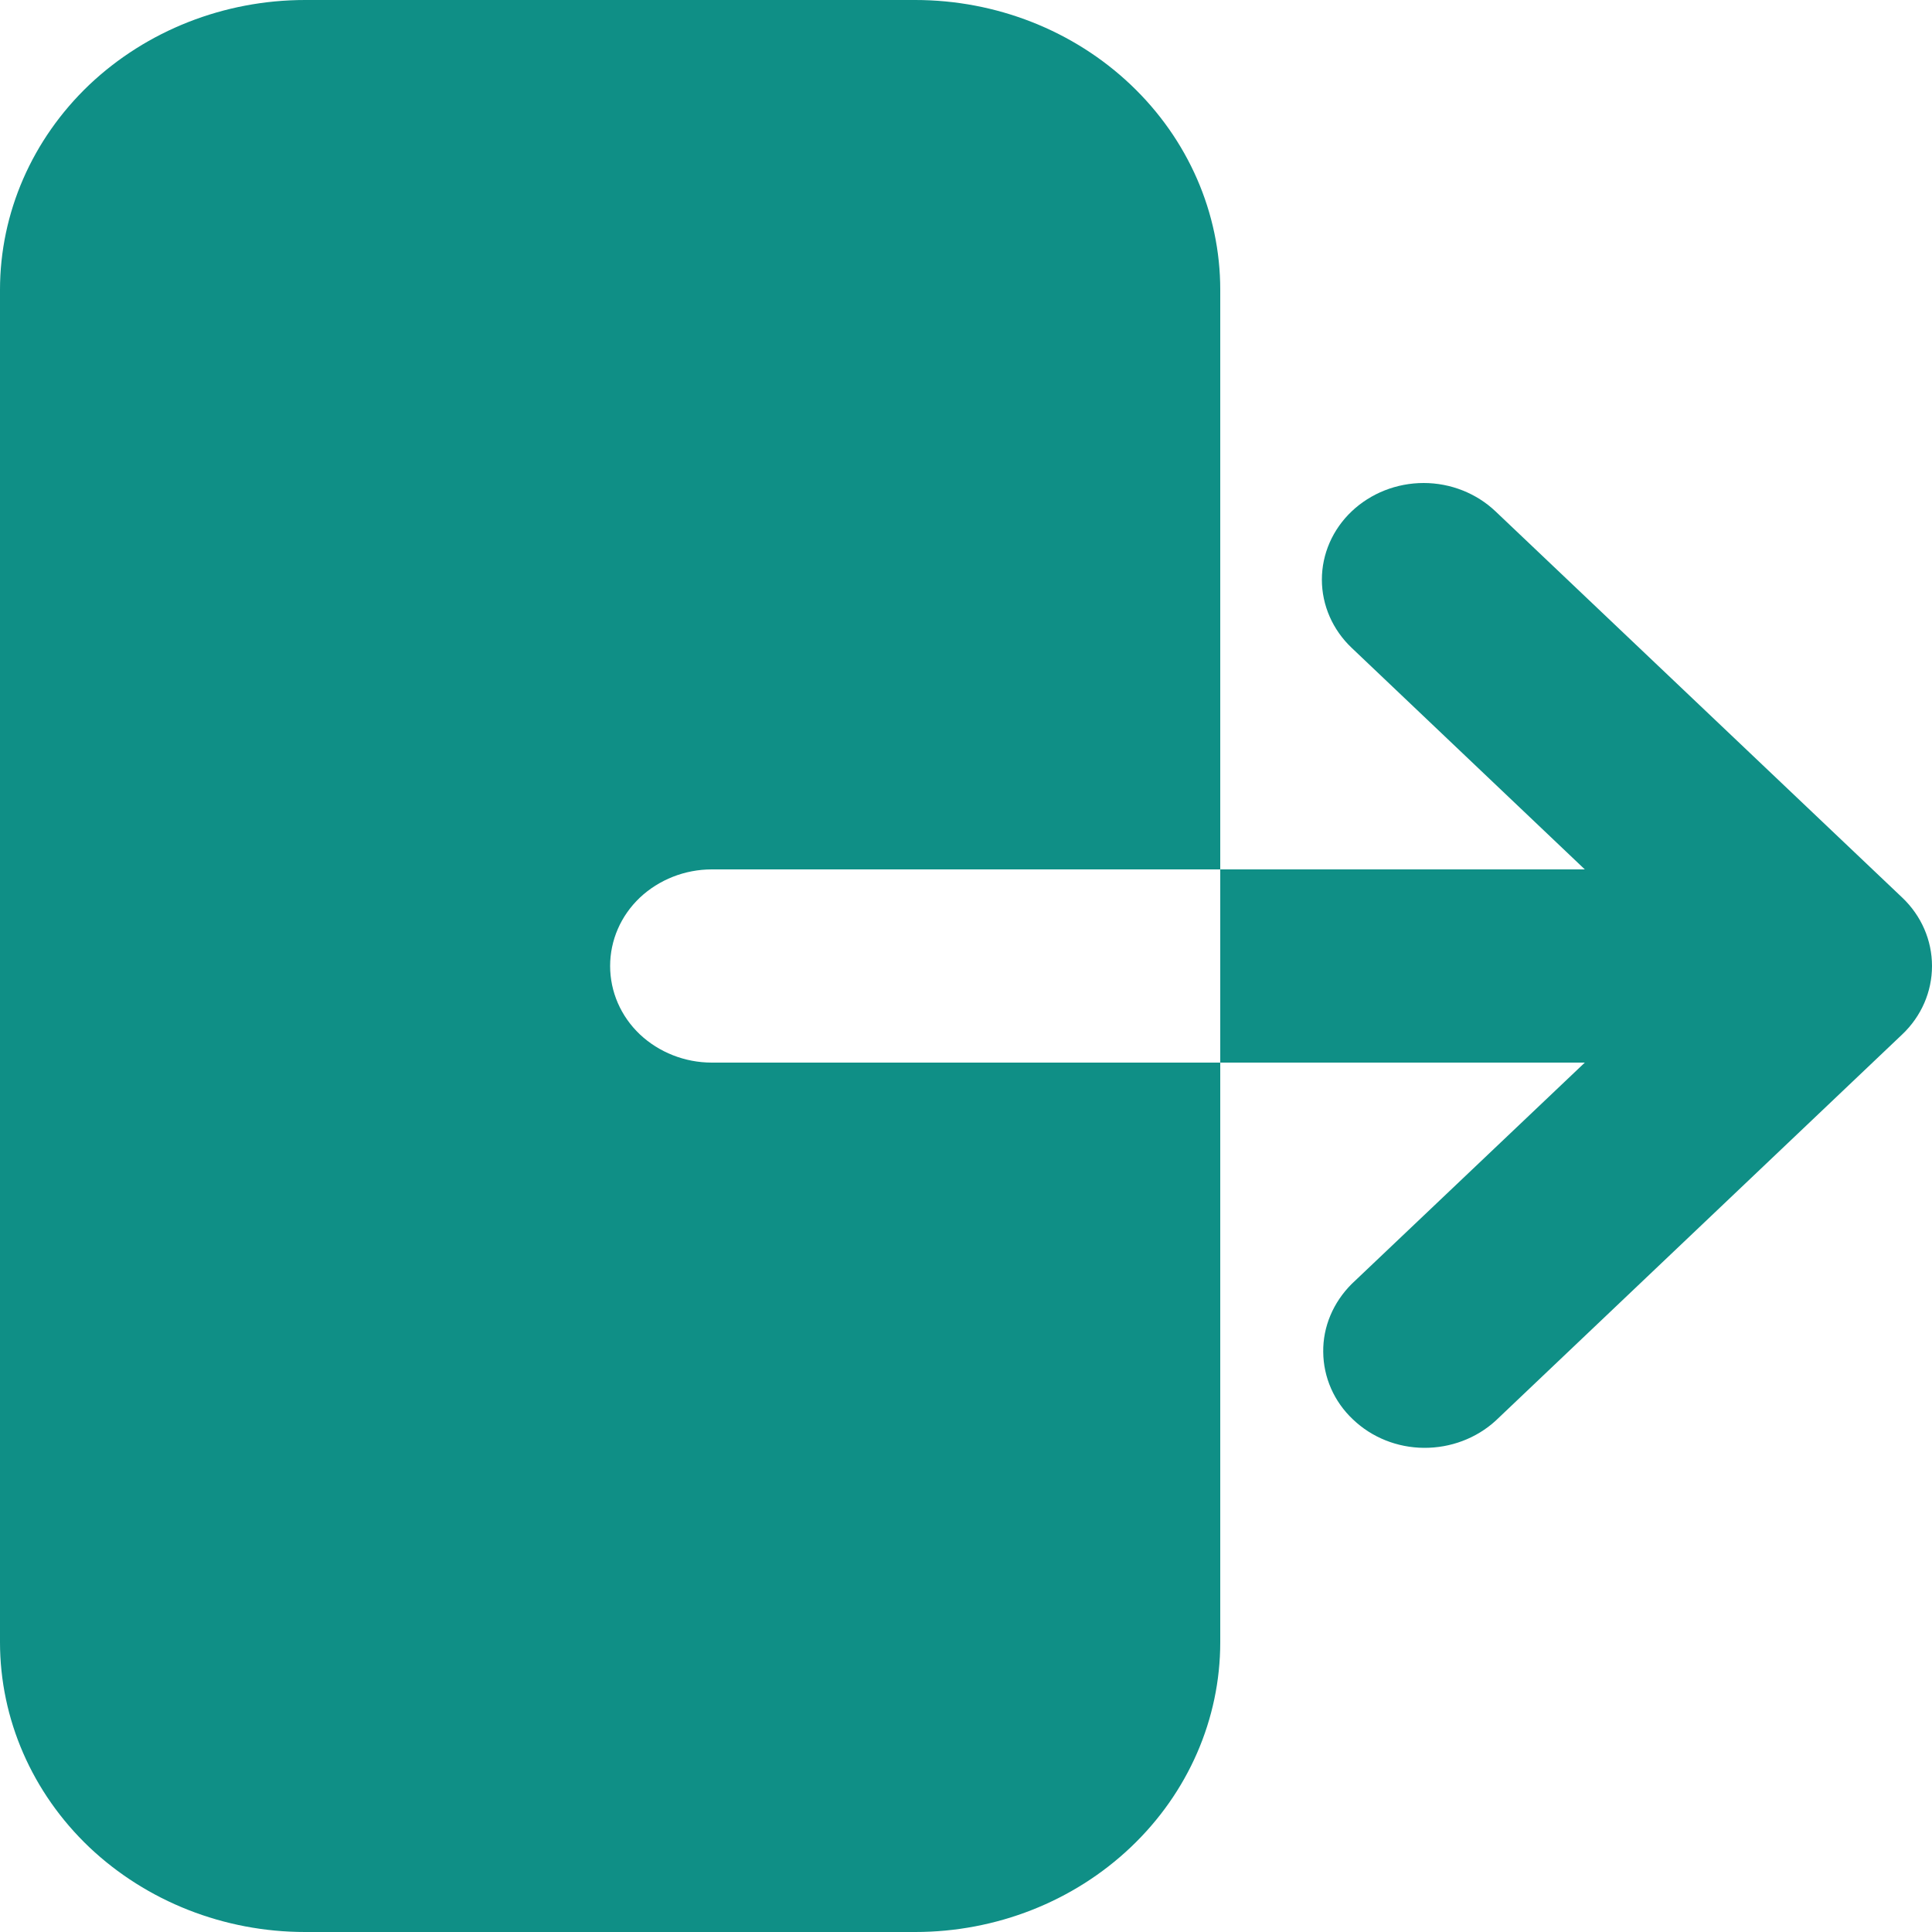
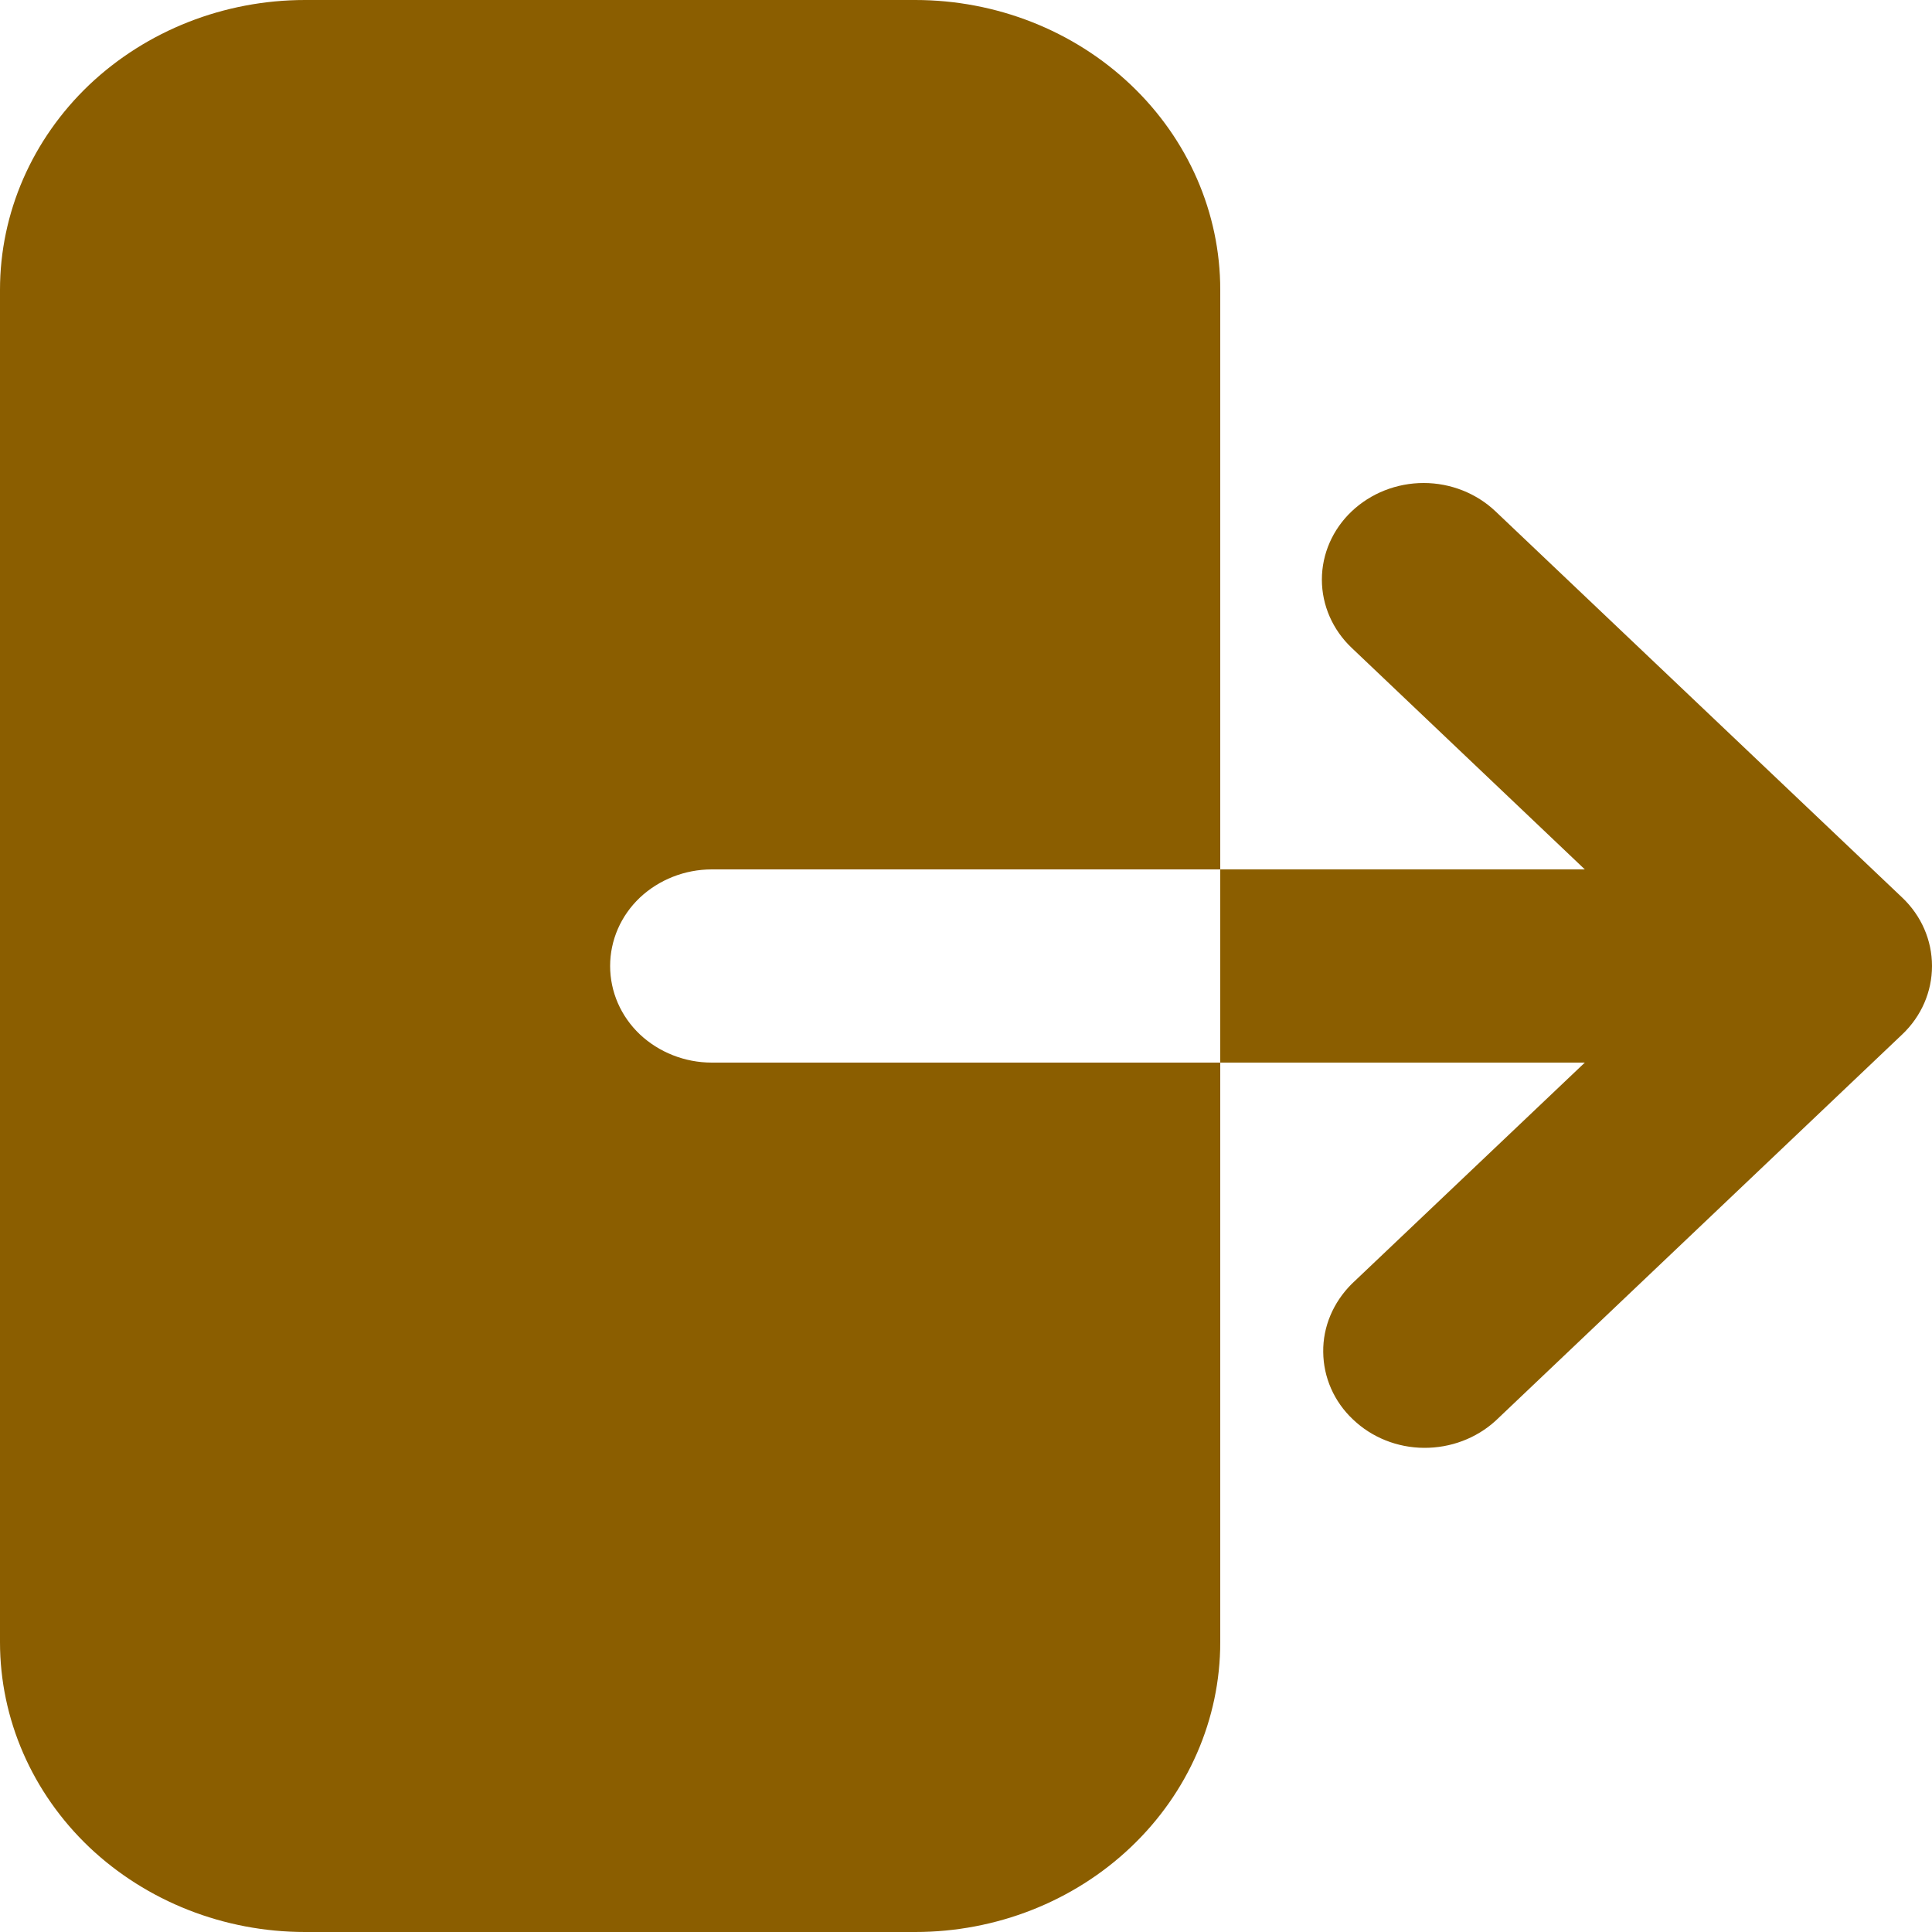
<svg xmlns="http://www.w3.org/2000/svg" width="10" height="10" viewBox="0 0 10 10" fill="none">
-   <path fill-rule="evenodd" clip-rule="evenodd" d="M1.579 0C1.16 0 0.759 0.158 0.462 0.439C0.166 0.721 0 1.102 0 1.5V8.5C0 8.898 0.166 9.279 0.462 9.561C0.759 9.842 1.16 10 1.579 10H4.737C5.156 10 5.557 9.842 5.853 9.561C6.15 9.279 6.316 8.898 6.316 8.5V1.5C6.316 1.102 6.15 0.721 5.853 0.439C5.557 0.158 5.156 0 4.737 0H1.579ZM6.996 2.647C7.095 2.553 7.229 2.5 7.369 2.5C7.508 2.5 7.642 2.553 7.741 2.647L9.846 4.646C9.945 4.74 10 4.867 10 5C10 5.133 9.945 5.26 9.846 5.354L7.741 7.354C7.641 7.445 7.508 7.495 7.37 7.494C7.232 7.493 7.1 7.44 7.003 7.347C6.905 7.255 6.85 7.129 6.849 6.998C6.847 6.867 6.901 6.741 6.996 6.646L8.203 5.5H3.684C3.545 5.5 3.411 5.447 3.312 5.354C3.213 5.26 3.158 5.133 3.158 5C3.158 4.867 3.213 4.74 3.312 4.646C3.411 4.553 3.545 4.5 3.684 4.5H8.203L6.996 3.353C6.898 3.26 6.842 3.133 6.842 3C6.842 2.867 6.898 2.74 6.996 2.647Z" fill="#0F8F86" />
+   <path fill-rule="evenodd" clip-rule="evenodd" d="M1.579 0C1.16 0 0.759 0.158 0.462 0.439C0.166 0.721 0 1.102 0 1.5V8.5C0 8.898 0.166 9.279 0.462 9.561C0.759 9.842 1.16 10 1.579 10H4.737C5.156 10 5.557 9.842 5.853 9.561C6.15 9.279 6.316 8.898 6.316 8.5V1.5C6.316 1.102 6.15 0.721 5.853 0.439C5.557 0.158 5.156 0 4.737 0H1.579ZM6.996 2.647C7.095 2.553 7.229 2.5 7.369 2.5C7.508 2.5 7.642 2.553 7.741 2.647L9.846 4.646C9.945 4.74 10 4.867 10 5C10 5.133 9.945 5.26 9.846 5.354L7.741 7.354C7.641 7.445 7.508 7.495 7.37 7.494C7.232 7.493 7.1 7.44 7.003 7.347C6.905 7.255 6.85 7.129 6.849 6.998C6.847 6.867 6.901 6.741 6.996 6.646L8.203 5.5H3.684C3.545 5.5 3.411 5.447 3.312 5.354C3.213 5.26 3.158 5.133 3.158 5C3.158 4.867 3.213 4.74 3.312 4.646C3.411 4.553 3.545 4.5 3.684 4.5H8.203L6.996 3.353C6.898 3.26 6.842 3.133 6.842 3C6.842 2.867 6.898 2.74 6.996 2.647Z" fill="#8B5E00" />
</svg>
